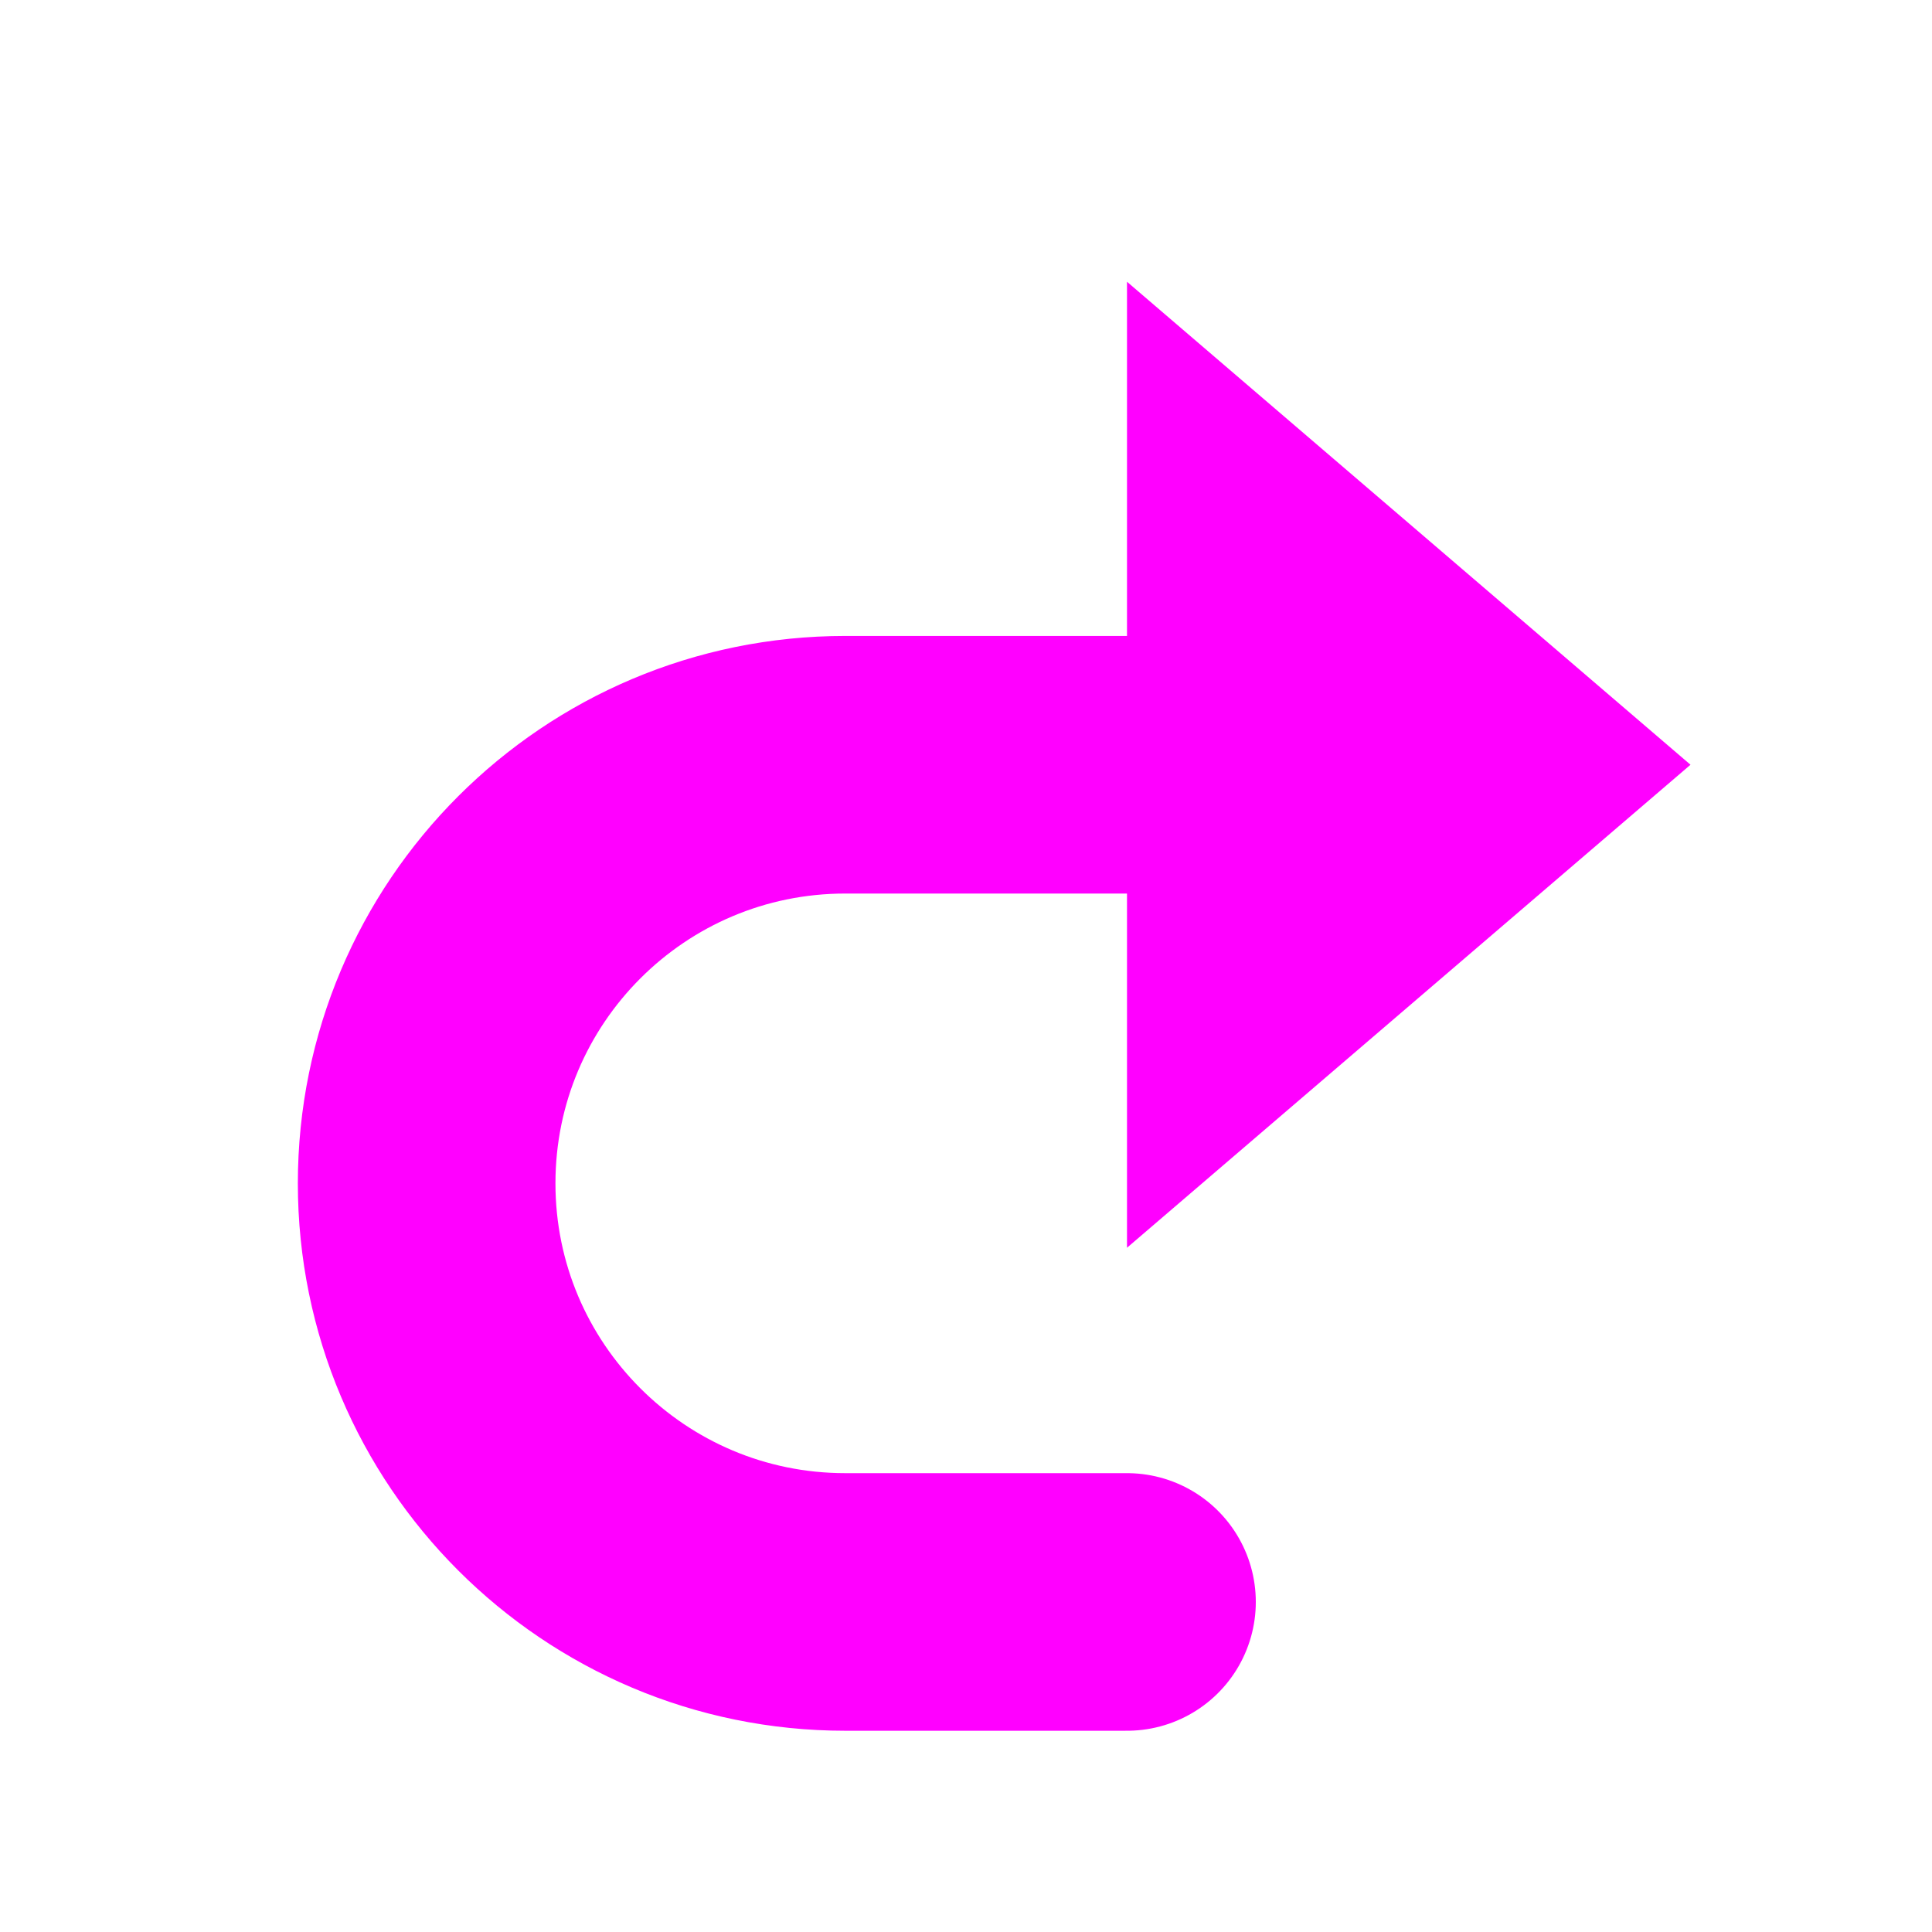
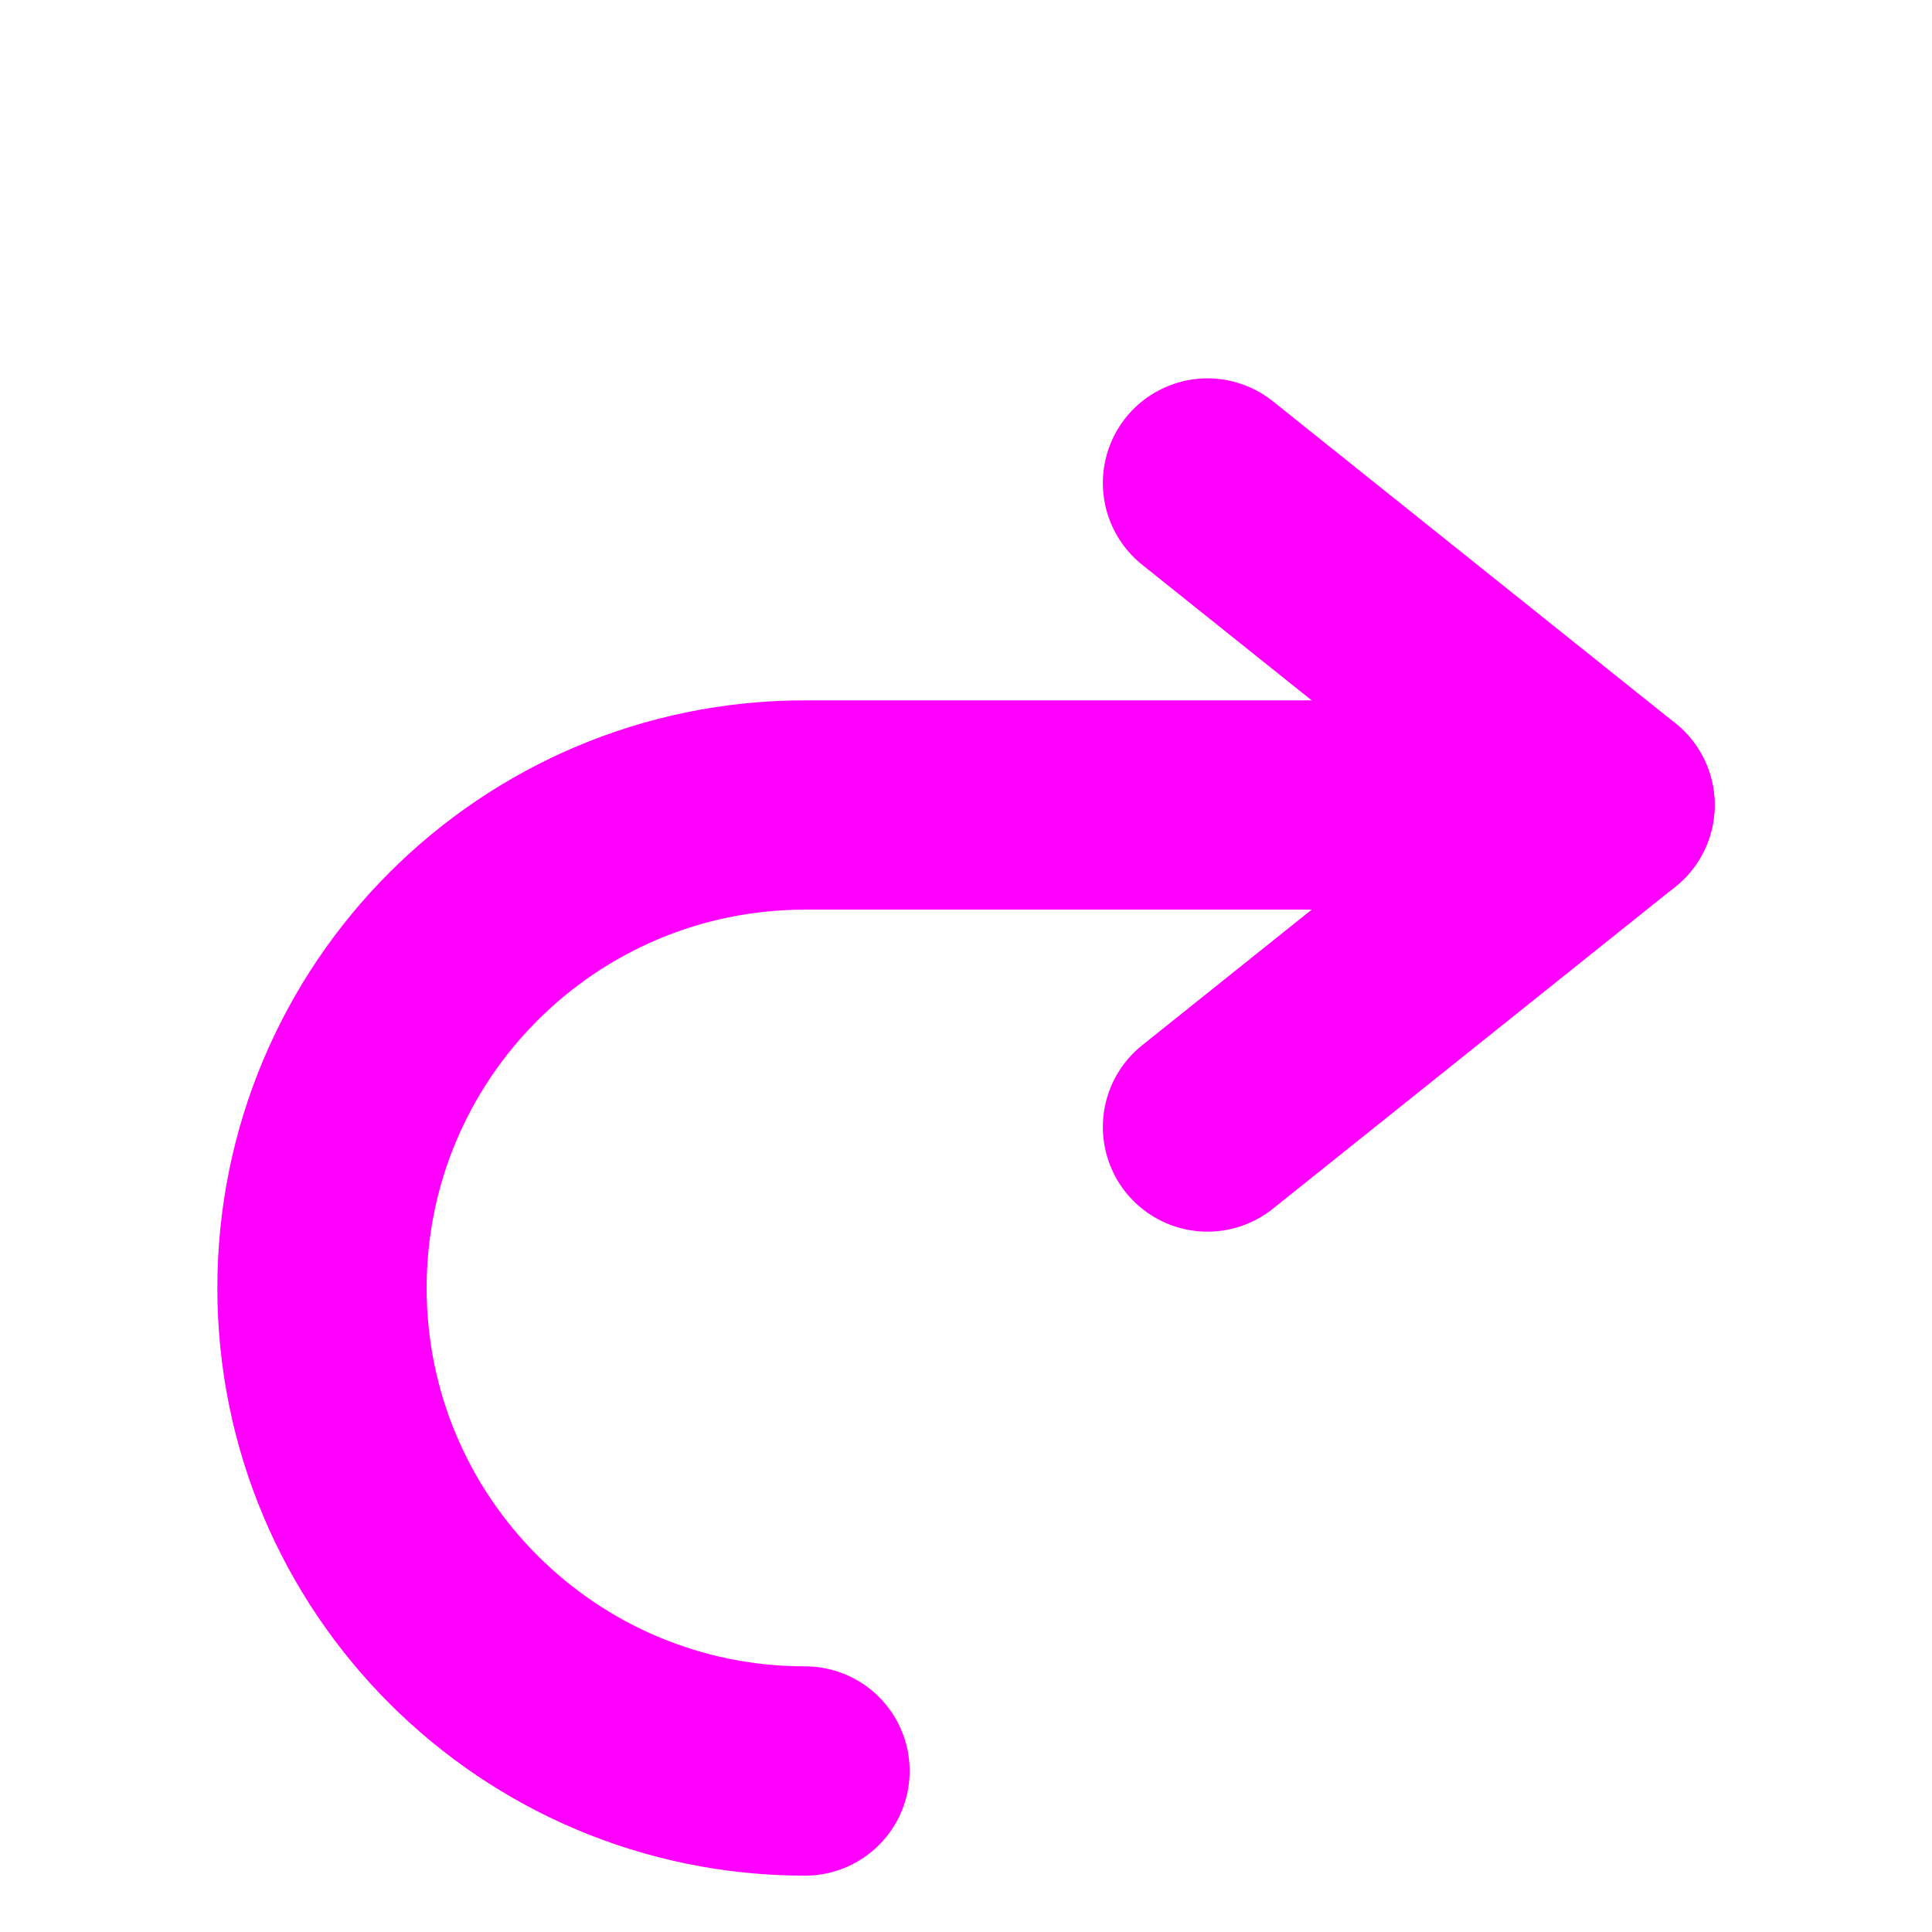
<svg xmlns="http://www.w3.org/2000/svg" viewBox="0 0 24 24" width="24" height="24">
  <g transform="translate(24 0) scale(-1 1)">
    <g id="mv">
-       <path d="M6 9.5h7.5a5.2 5.2 0 0 1 0 10.4H10" stroke-width="3.2" fill="none" stroke="#FF00FF" stroke-linecap="round" stroke-linejoin="round" />
-       <path d="M10 3.5 3 9.5l7 6z" fill="#FF00FF" />
+       <path d="M4 10H14A6 6 0 0 1 14 22" stroke-width="2.6" fill="none" stroke="#FF00FF" stroke-linecap="round" />
+       <path d="M9 6L4 10L9 14" stroke-width="2.6" fill="none" stroke="#FF00FF" stroke-linecap="round" stroke-linejoin="round" />
    </g>
  </g>
</svg>
